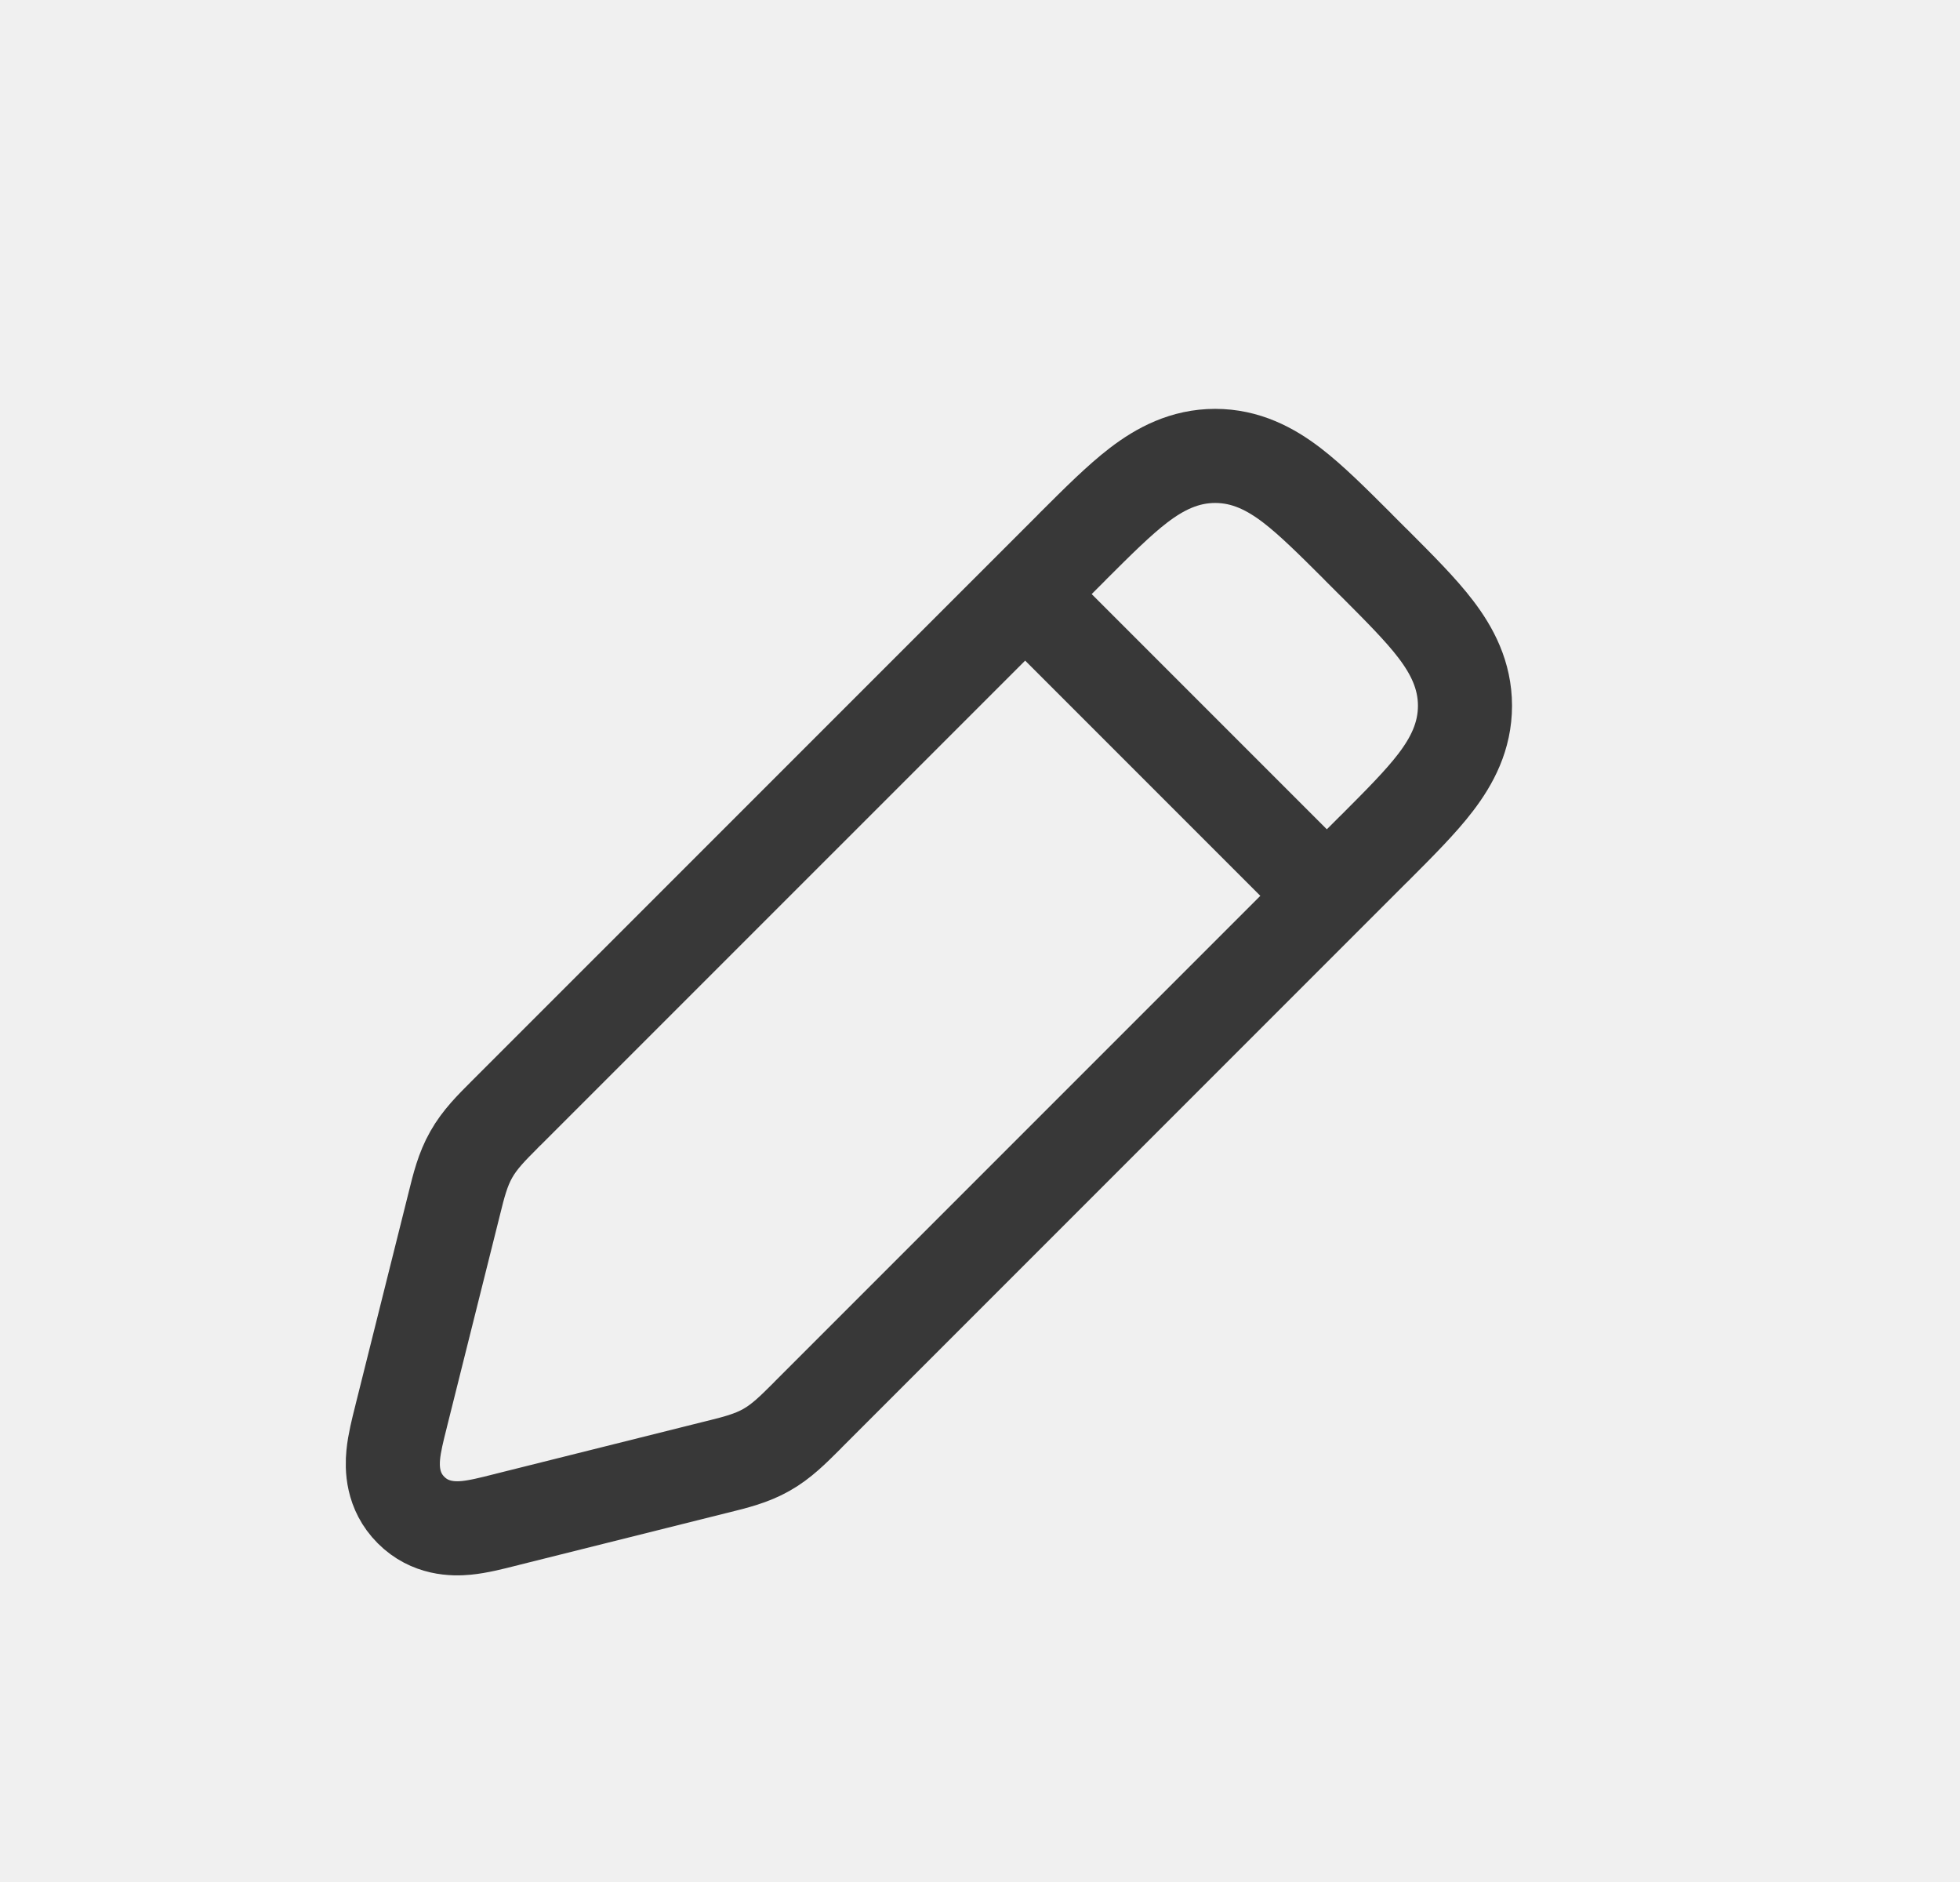
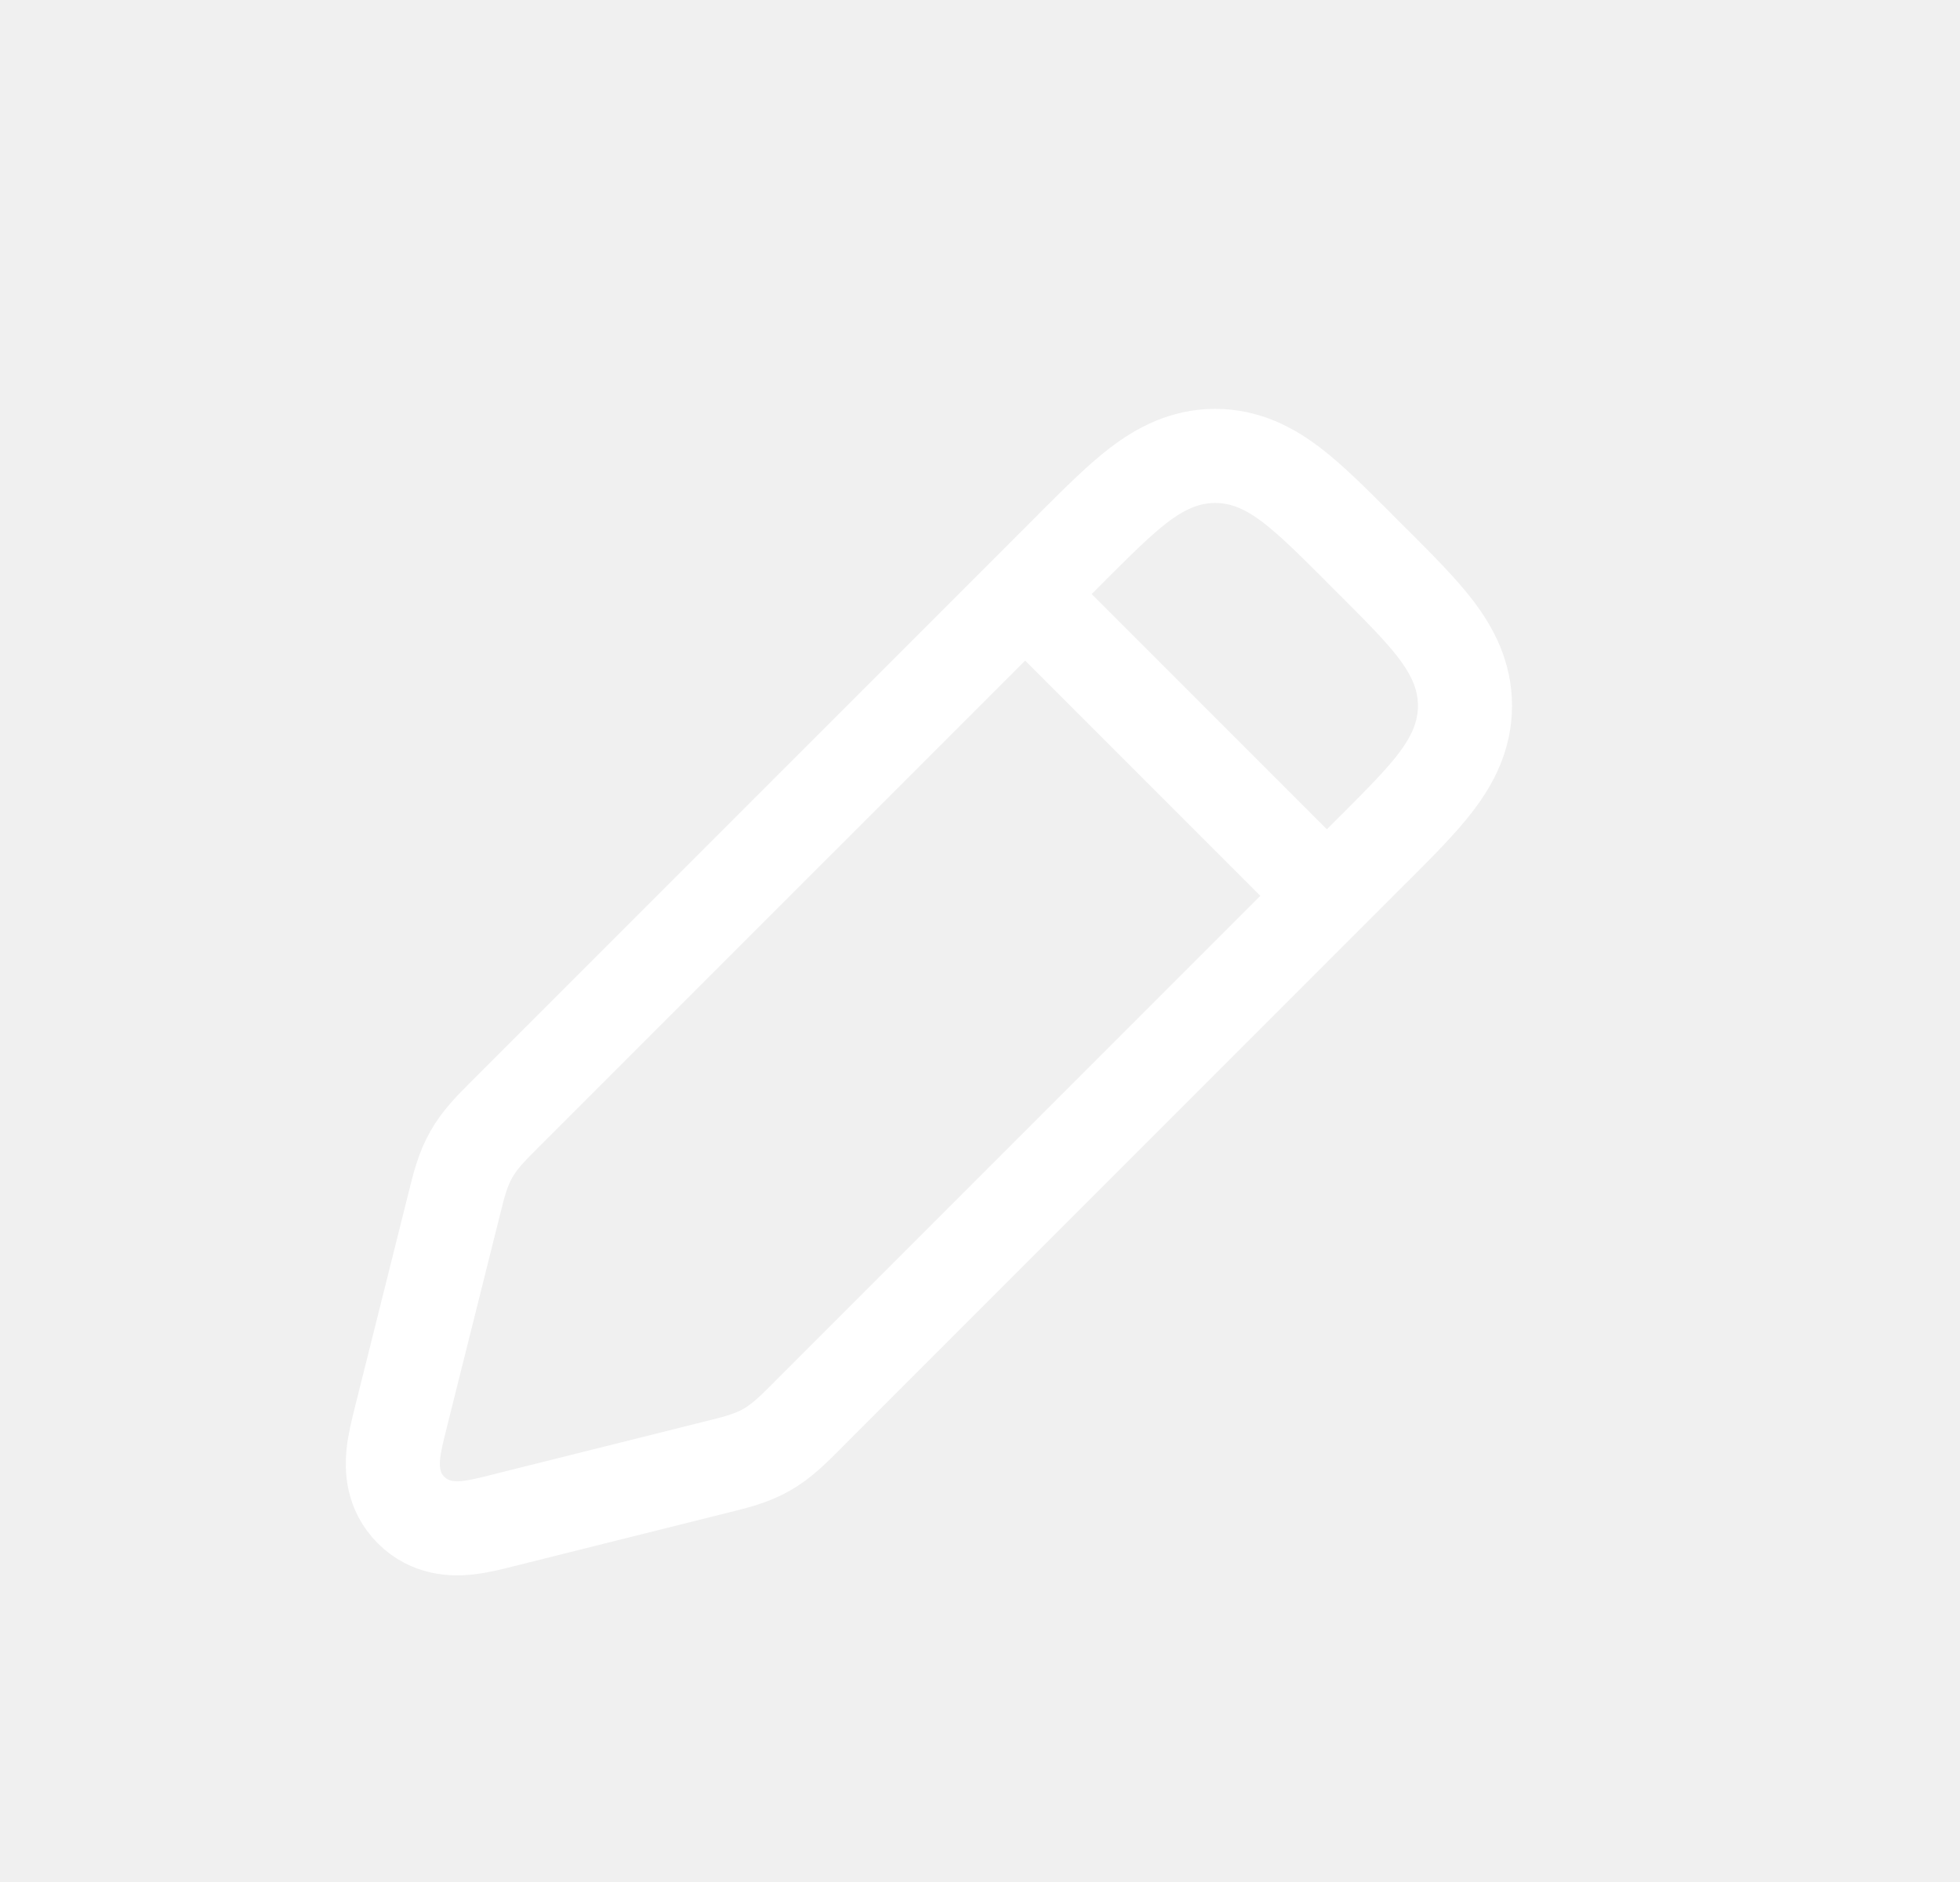
<svg xmlns="http://www.w3.org/2000/svg" width="25" height="24" viewBox="0 0 25 24" fill="none">
-   <path d="M6.454 19.38L6.454 19.38L6.48 19.373L6.48 19.373L9.108 18.716C9.124 18.712 9.14 18.708 9.157 18.704C9.375 18.65 9.586 18.598 9.777 18.489C9.969 18.381 10.121 18.227 10.281 18.068C10.292 18.056 10.304 18.044 10.316 18.032L17.51 10.838L17.51 10.838L17.537 10.812C17.847 10.501 18.122 10.227 18.313 9.976C18.52 9.705 18.686 9.391 18.686 9C18.686 8.609 18.52 8.295 18.313 8.024C18.122 7.773 17.847 7.499 17.537 7.188L17.51 7.162L17.338 6.99L17.312 6.963C17.001 6.653 16.727 6.379 16.476 6.187C16.205 5.98 15.891 5.814 15.5 5.814C15.109 5.814 14.795 5.98 14.524 6.187C14.273 6.379 13.999 6.653 13.688 6.963L13.662 6.99L6.467 14.184C6.456 14.196 6.444 14.208 6.432 14.219C6.272 14.379 6.119 14.531 6.011 14.723C5.902 14.914 5.85 15.125 5.796 15.344C5.792 15.36 5.788 15.376 5.784 15.392L5.12 18.046C5.118 18.056 5.115 18.065 5.113 18.075C5.074 18.229 5.03 18.404 5.016 18.552C5 18.717 5.001 19.016 5.243 19.257C5.484 19.499 5.783 19.5 5.948 19.484C6.096 19.47 6.271 19.426 6.425 19.387C6.435 19.385 6.444 19.382 6.454 19.38Z" stroke="#383838" stroke-width="1.2" />
-   <path d="M13 7.5L17 11.5" stroke="#383838" stroke-width="1.2" />
+   <path d="M6.454 19.38L6.454 19.38L6.48 19.373L6.48 19.373L9.108 18.716C9.124 18.712 9.14 18.708 9.157 18.704C9.375 18.65 9.586 18.598 9.777 18.489C9.969 18.381 10.121 18.227 10.281 18.068C10.292 18.056 10.304 18.044 10.316 18.032L17.51 10.838L17.51 10.838L17.537 10.812C17.847 10.501 18.122 10.227 18.313 9.976C18.52 9.705 18.686 9.391 18.686 9C18.686 8.609 18.52 8.295 18.313 8.024C18.122 7.773 17.847 7.499 17.537 7.188L17.51 7.162L17.338 6.99L17.312 6.963C17.001 6.653 16.727 6.379 16.476 6.187C16.205 5.98 15.891 5.814 15.5 5.814C15.109 5.814 14.795 5.98 14.524 6.187C14.273 6.379 13.999 6.653 13.688 6.963L13.662 6.99L6.467 14.184C6.456 14.196 6.444 14.208 6.432 14.219C6.272 14.379 6.119 14.531 6.011 14.723C5.902 14.914 5.85 15.125 5.796 15.344C5.792 15.36 5.788 15.376 5.784 15.392L5.12 18.046C5.118 18.056 5.115 18.065 5.113 18.075C5.074 18.229 5.03 18.404 5.016 18.552C5 18.717 5.001 19.016 5.243 19.257C5.484 19.499 5.783 19.5 5.948 19.484C6.096 19.47 6.271 19.426 6.425 19.387C6.435 19.385 6.444 19.382 6.454 19.38Z" stroke="white" stroke-width="1.2" />
+   <path d="M13 7.5L17 11.5" stroke="white" stroke-width="1.2" />
</svg>
